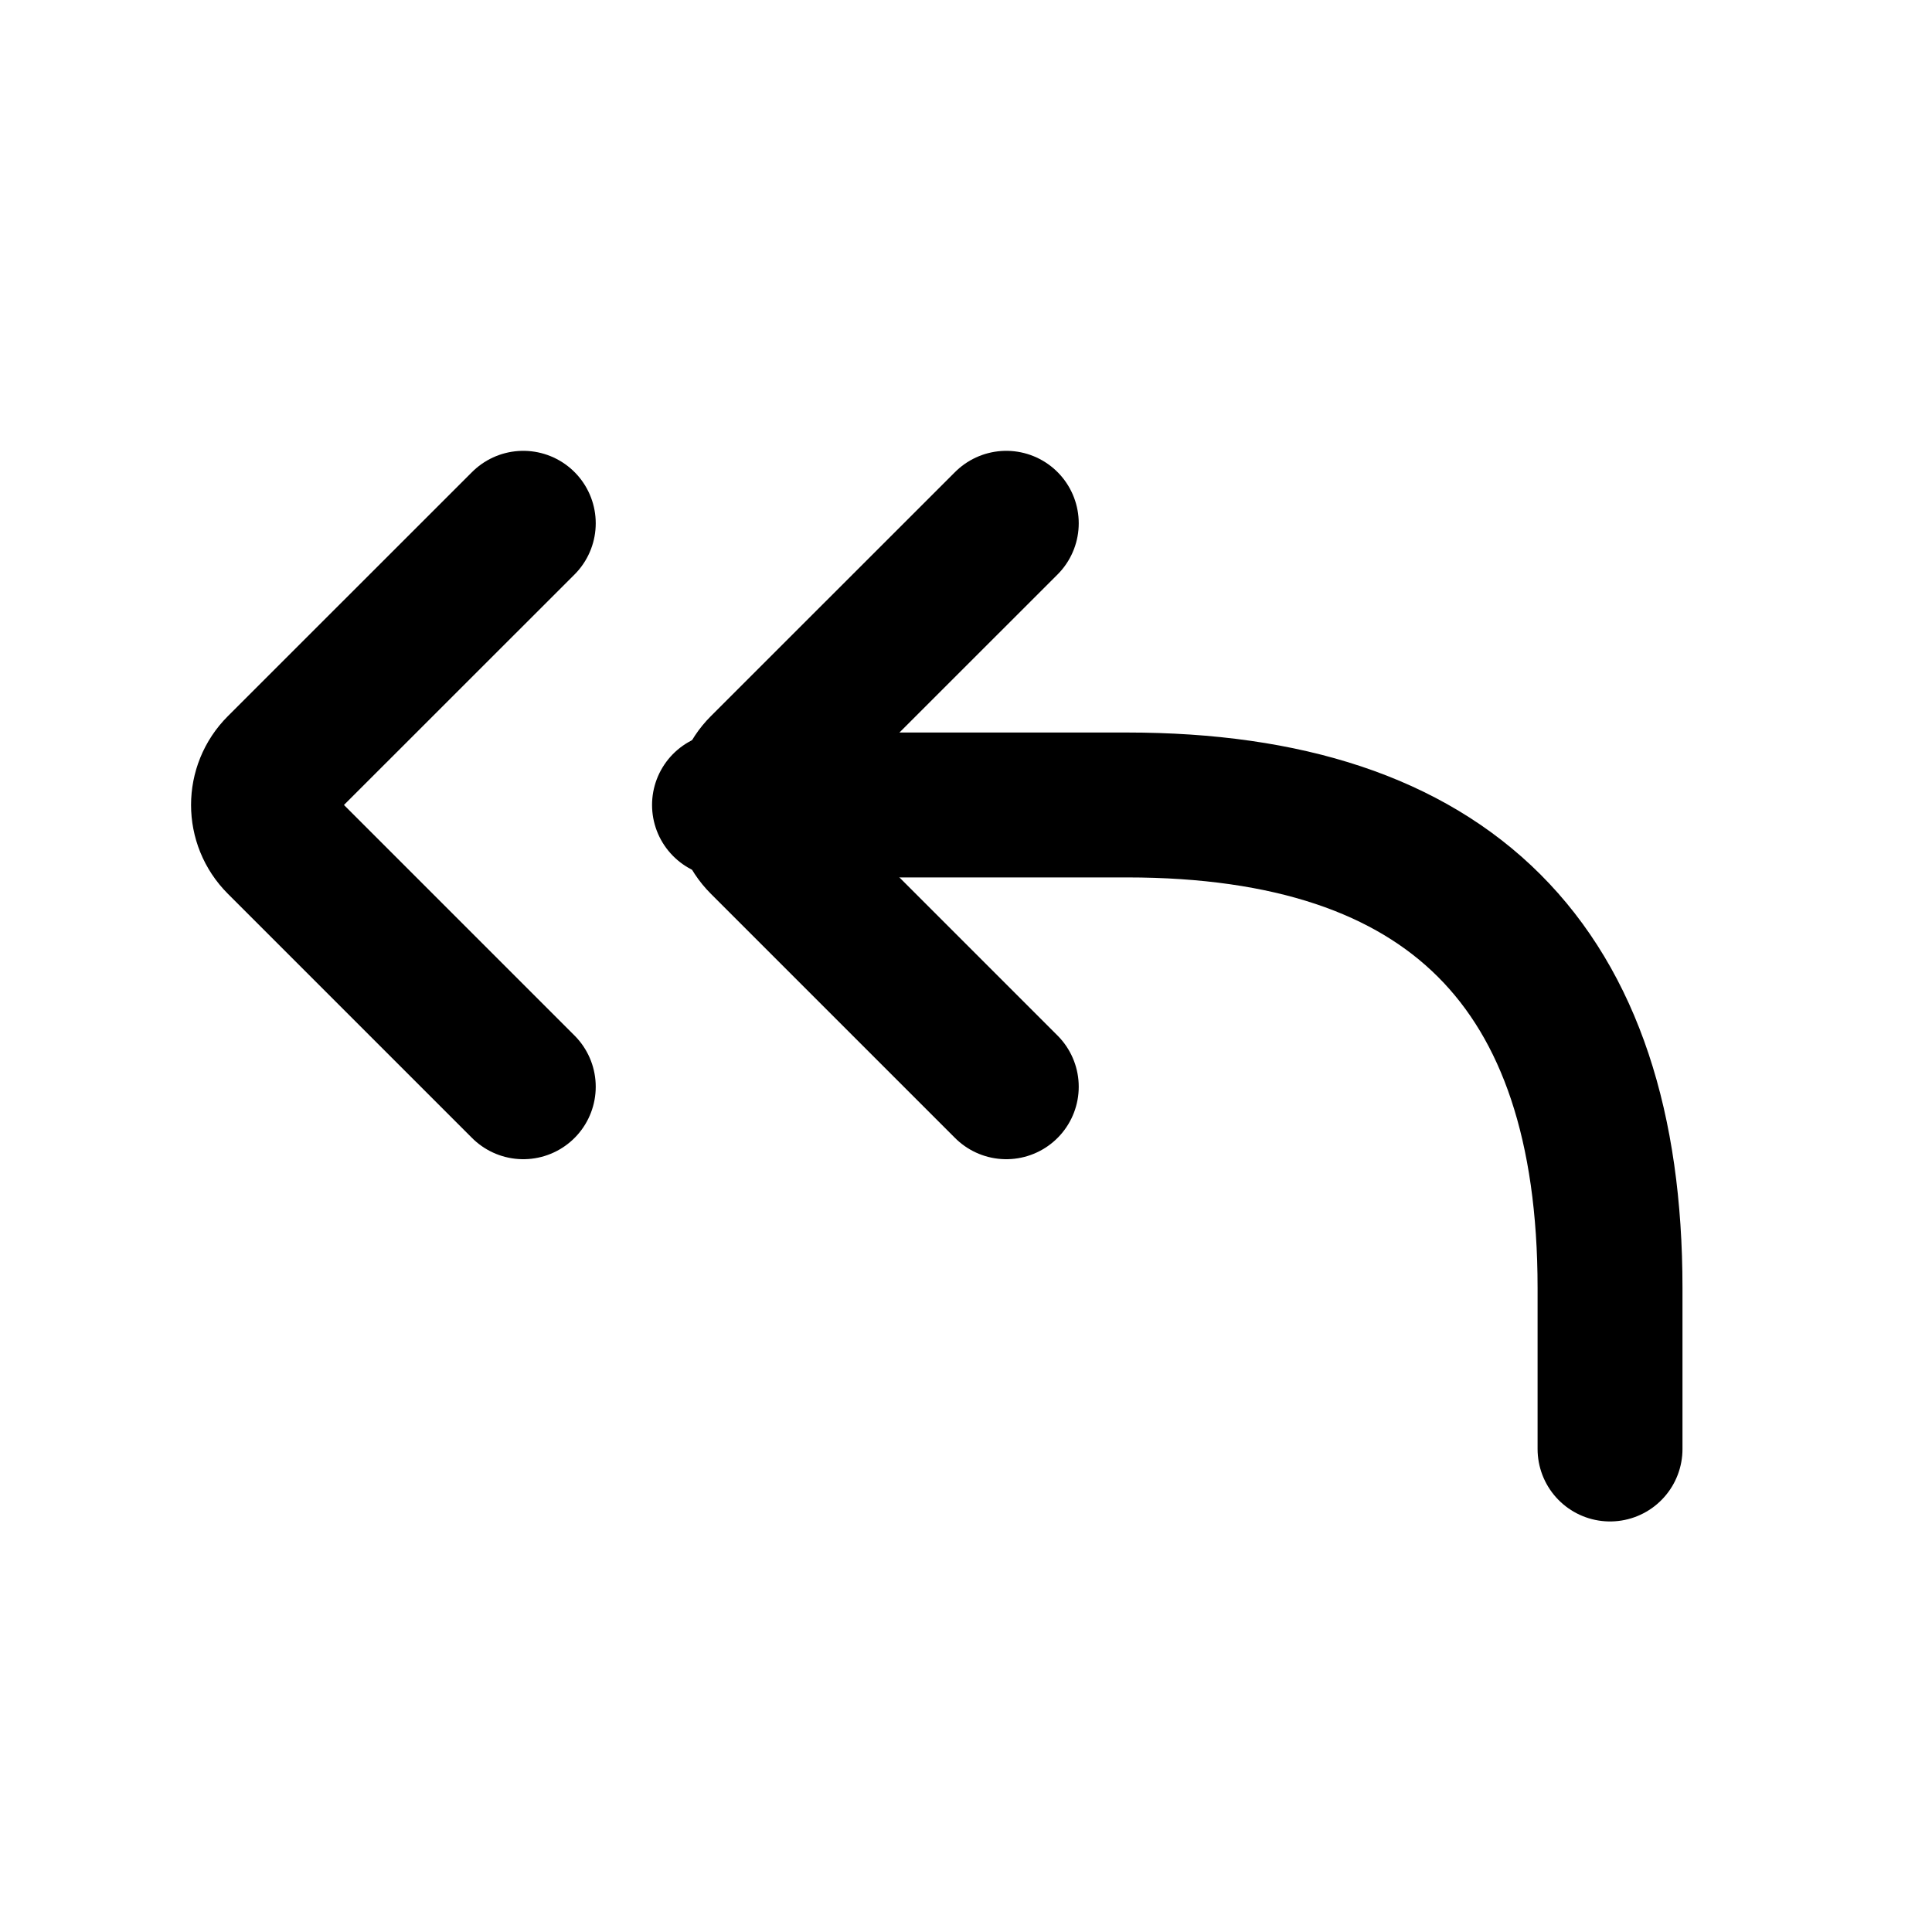
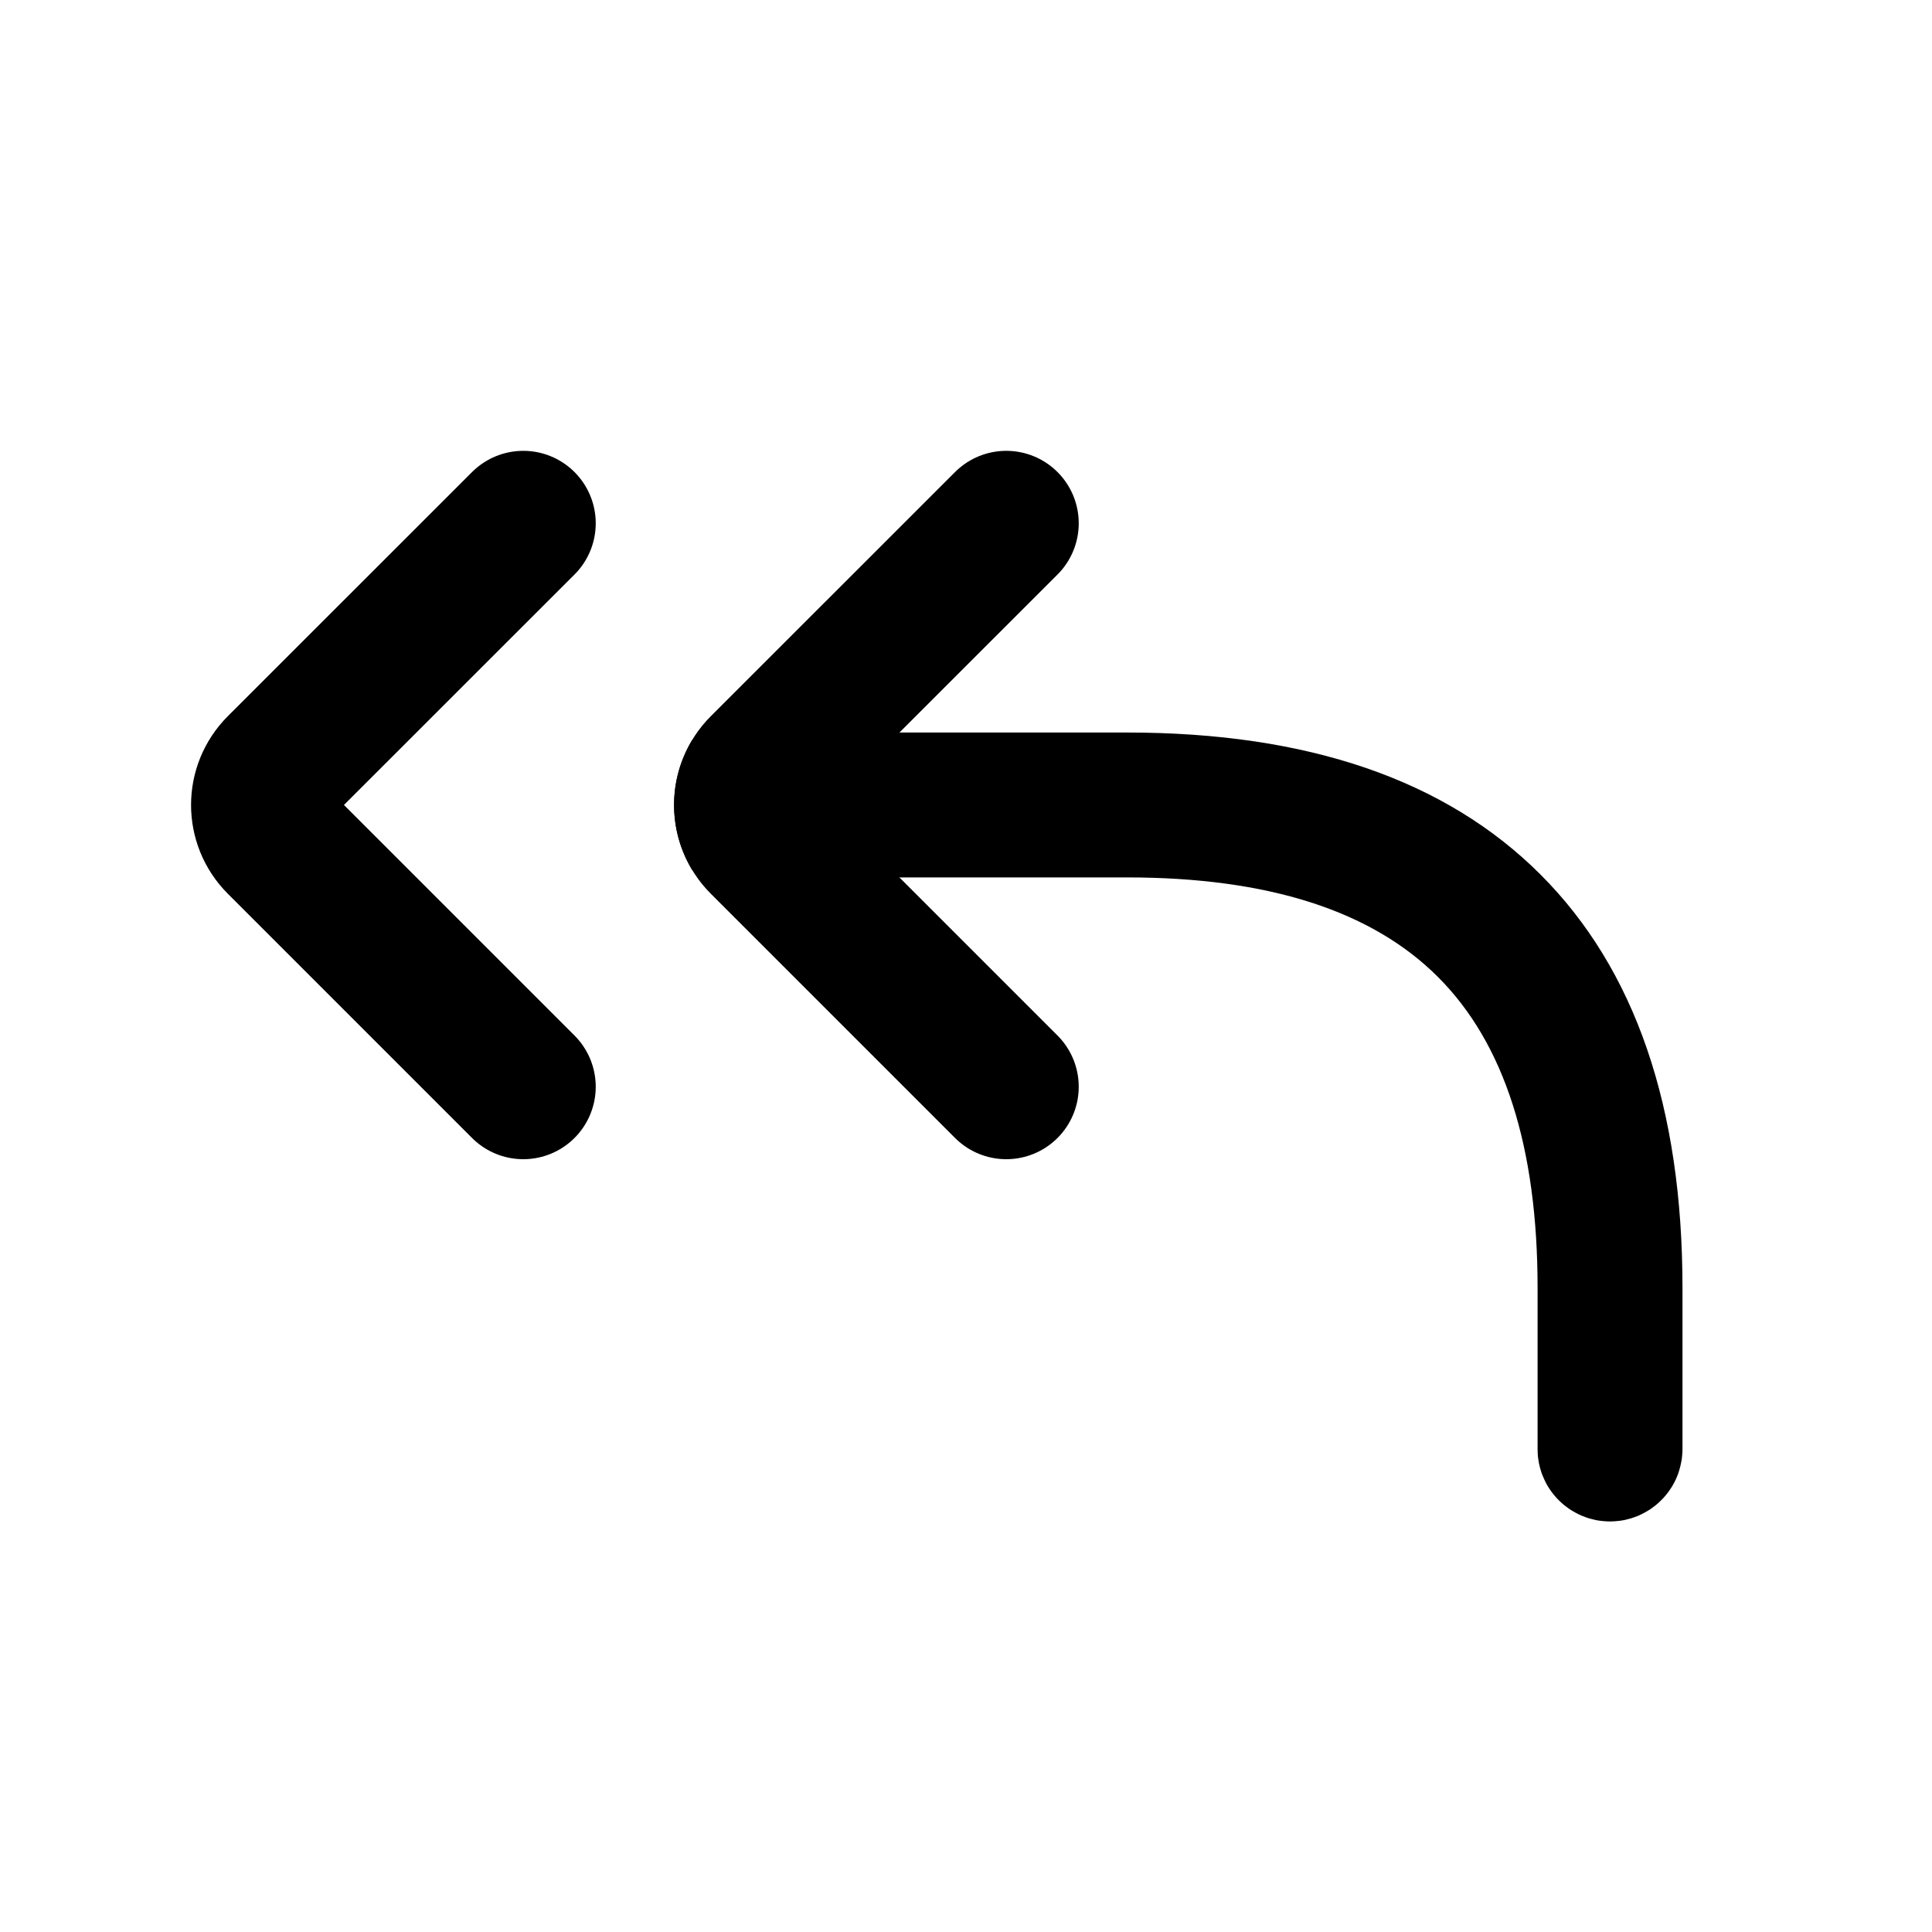
<svg xmlns="http://www.w3.org/2000/svg" width="20" height="20" viewBox="0 0 20 20" fill="none" stroke="currentColor" color="currentColor" stroke-width="1.5" stroke-linecap="round" stroke-linejoin="round" stroke-miterlimit="3" focusable="false" aria-hidden="true">
  <path d="M10.417 5.417L7.889 7.944A0.55 0.55 0 0 0 7.889 8.722L10.417 11.25" />
-   <path d="M7.5 8.333H11.667C15 8.333 16.667 10 16.667 13.333V15" />
+   <path d="M7.164 9.004Q7.183 9.014 7.203 9.022Q7.223 9.031 7.244 9.038Q7.264 9.046 7.285 9.052Q7.306 9.058 7.327 9.063Q7.348 9.068 7.37 9.072Q7.391 9.076 7.413 9.078Q7.435 9.081 7.457 9.082Q7.478 9.083 7.5 9.083L11.667 9.083Q13.856 9.083 14.886 10.114Q15.917 11.144 15.917 13.333L15.917 15Q15.917 15.018 15.918 15.037Q15.918 15.055 15.92 15.073Q15.922 15.092 15.925 15.11Q15.928 15.128 15.931 15.146Q15.935 15.164 15.939 15.182Q15.944 15.2 15.949 15.218Q15.954 15.235 15.96 15.253Q15.967 15.27 15.974 15.287Q15.981 15.304 15.989 15.321Q15.997 15.337 16.005 15.354Q16.014 15.37 16.023 15.386Q16.033 15.401 16.043 15.417Q16.053 15.432 16.064 15.447Q16.075 15.462 16.087 15.476Q16.099 15.49 16.111 15.504Q16.123 15.517 16.136 15.53Q16.149 15.543 16.163 15.556Q16.177 15.568 16.191 15.58Q16.205 15.591 16.22 15.602Q16.235 15.613 16.25 15.624Q16.265 15.634 16.281 15.643Q16.297 15.653 16.313 15.661Q16.329 15.67 16.346 15.678Q16.363 15.686 16.38 15.693Q16.397 15.7 16.414 15.706Q16.431 15.712 16.449 15.718Q16.467 15.723 16.485 15.727Q16.502 15.732 16.52 15.736Q16.538 15.739 16.557 15.742Q16.575 15.745 16.593 15.746Q16.612 15.748 16.63 15.749Q16.648 15.75 16.667 15.75Q16.685 15.75 16.703 15.749Q16.722 15.748 16.74 15.746Q16.759 15.745 16.777 15.742Q16.795 15.739 16.813 15.736Q16.831 15.732 16.849 15.727Q16.867 15.723 16.884 15.718Q16.902 15.712 16.919 15.706Q16.937 15.7 16.954 15.693Q16.971 15.686 16.987 15.678Q17.004 15.67 17.02 15.661Q17.036 15.653 17.052 15.643Q17.068 15.634 17.083 15.624Q17.099 15.613 17.113 15.602Q17.128 15.591 17.142 15.58Q17.157 15.568 17.17 15.556Q17.184 15.543 17.197 15.53Q17.21 15.517 17.222 15.504Q17.235 15.49 17.246 15.476Q17.258 15.462 17.269 15.447Q17.28 15.432 17.29 15.417Q17.3 15.401 17.31 15.386Q17.32 15.37 17.328 15.354Q17.337 15.337 17.345 15.321Q17.352 15.304 17.36 15.287Q17.367 15.27 17.373 15.253Q17.379 15.235 17.384 15.218Q17.39 15.2 17.394 15.182Q17.399 15.164 17.402 15.146Q17.406 15.128 17.409 15.11Q17.411 15.092 17.413 15.073Q17.415 15.055 17.416 15.037Q17.417 15.018 17.417 15L17.417 13.333Q17.417 10.523 15.947 9.053Q14.477 7.583 11.667 7.583L7.5 7.583Q7.478 7.583 7.457 7.585Q7.435 7.586 7.413 7.588Q7.391 7.591 7.37 7.595Q7.348 7.598 7.327 7.604Q7.306 7.609 7.285 7.615Q7.264 7.621 7.244 7.628Q7.223 7.636 7.203 7.644Q7.183 7.653 7.164 7.663Q7.12 7.737 7.085 7.817Q6.978 8.064 6.978 8.333Q6.978 8.602 7.085 8.85Q7.12 8.93 7.164 9.004Z" fill="currentColor" stroke="none" fill-rule="evenodd" />
  <path d="M5.417 5.417L2.889 7.944A0.55 0.55 0 0 0 2.889 8.722L5.417 11.25" />
</svg>
